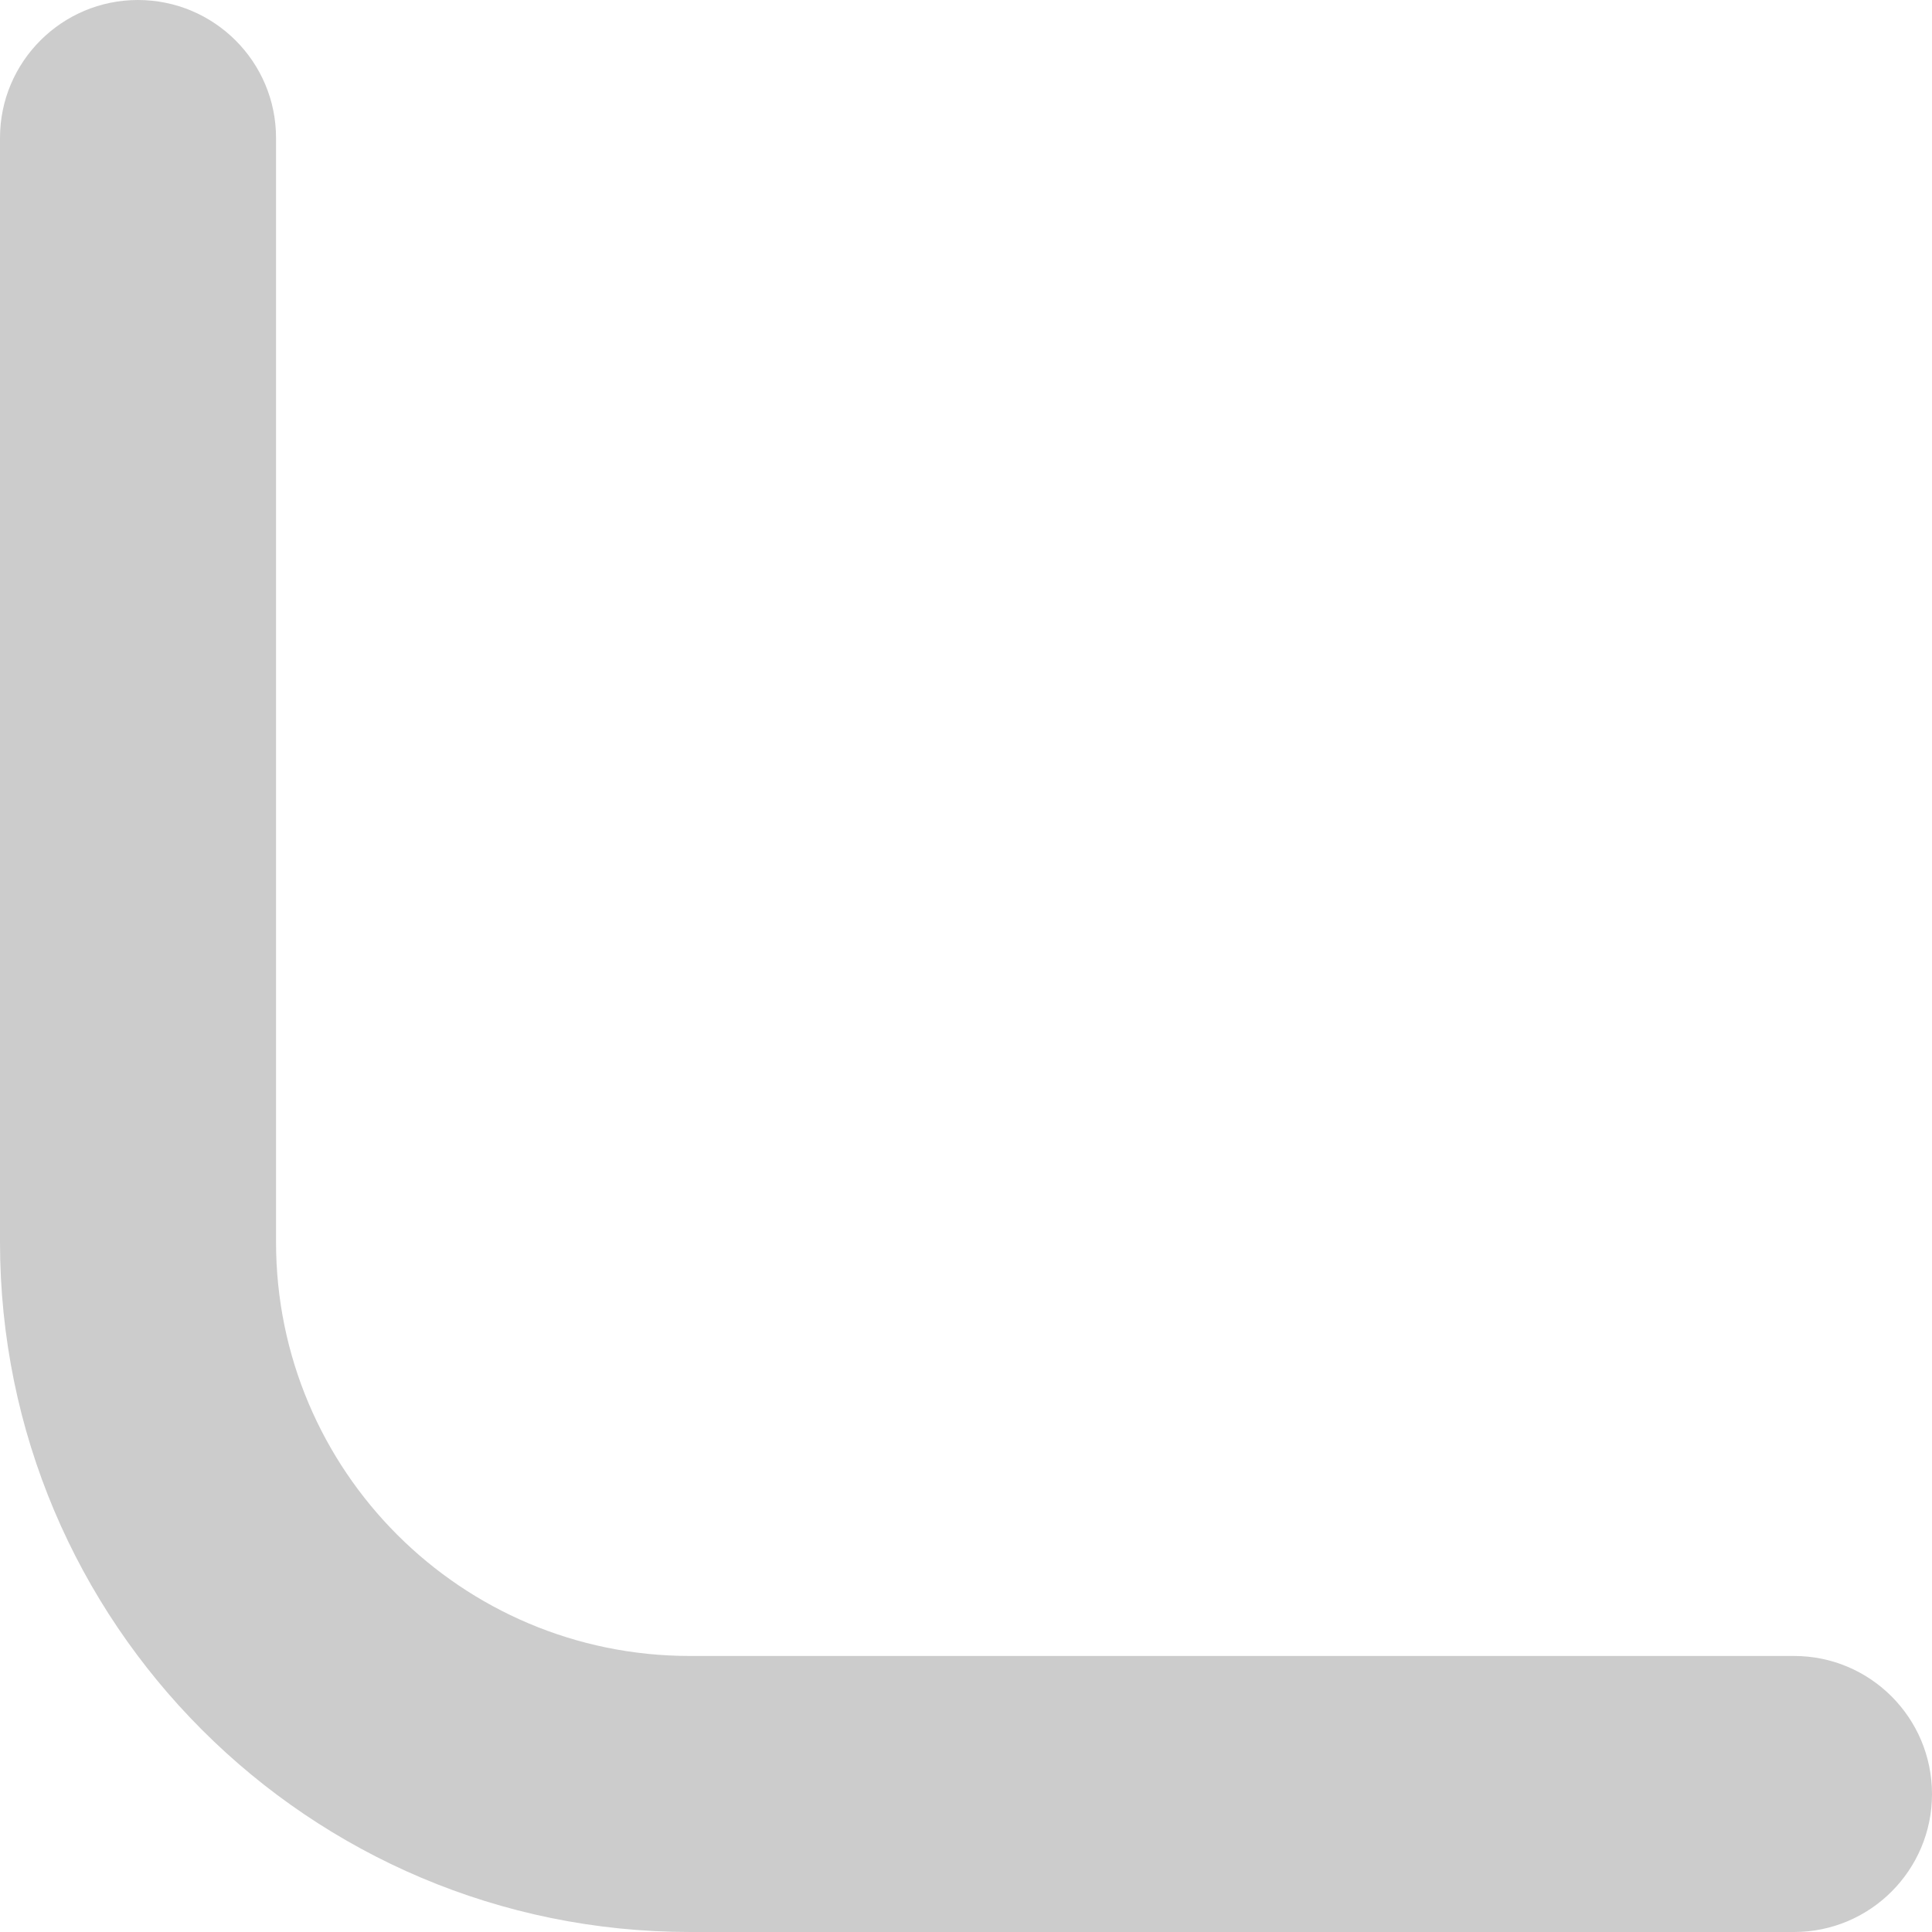
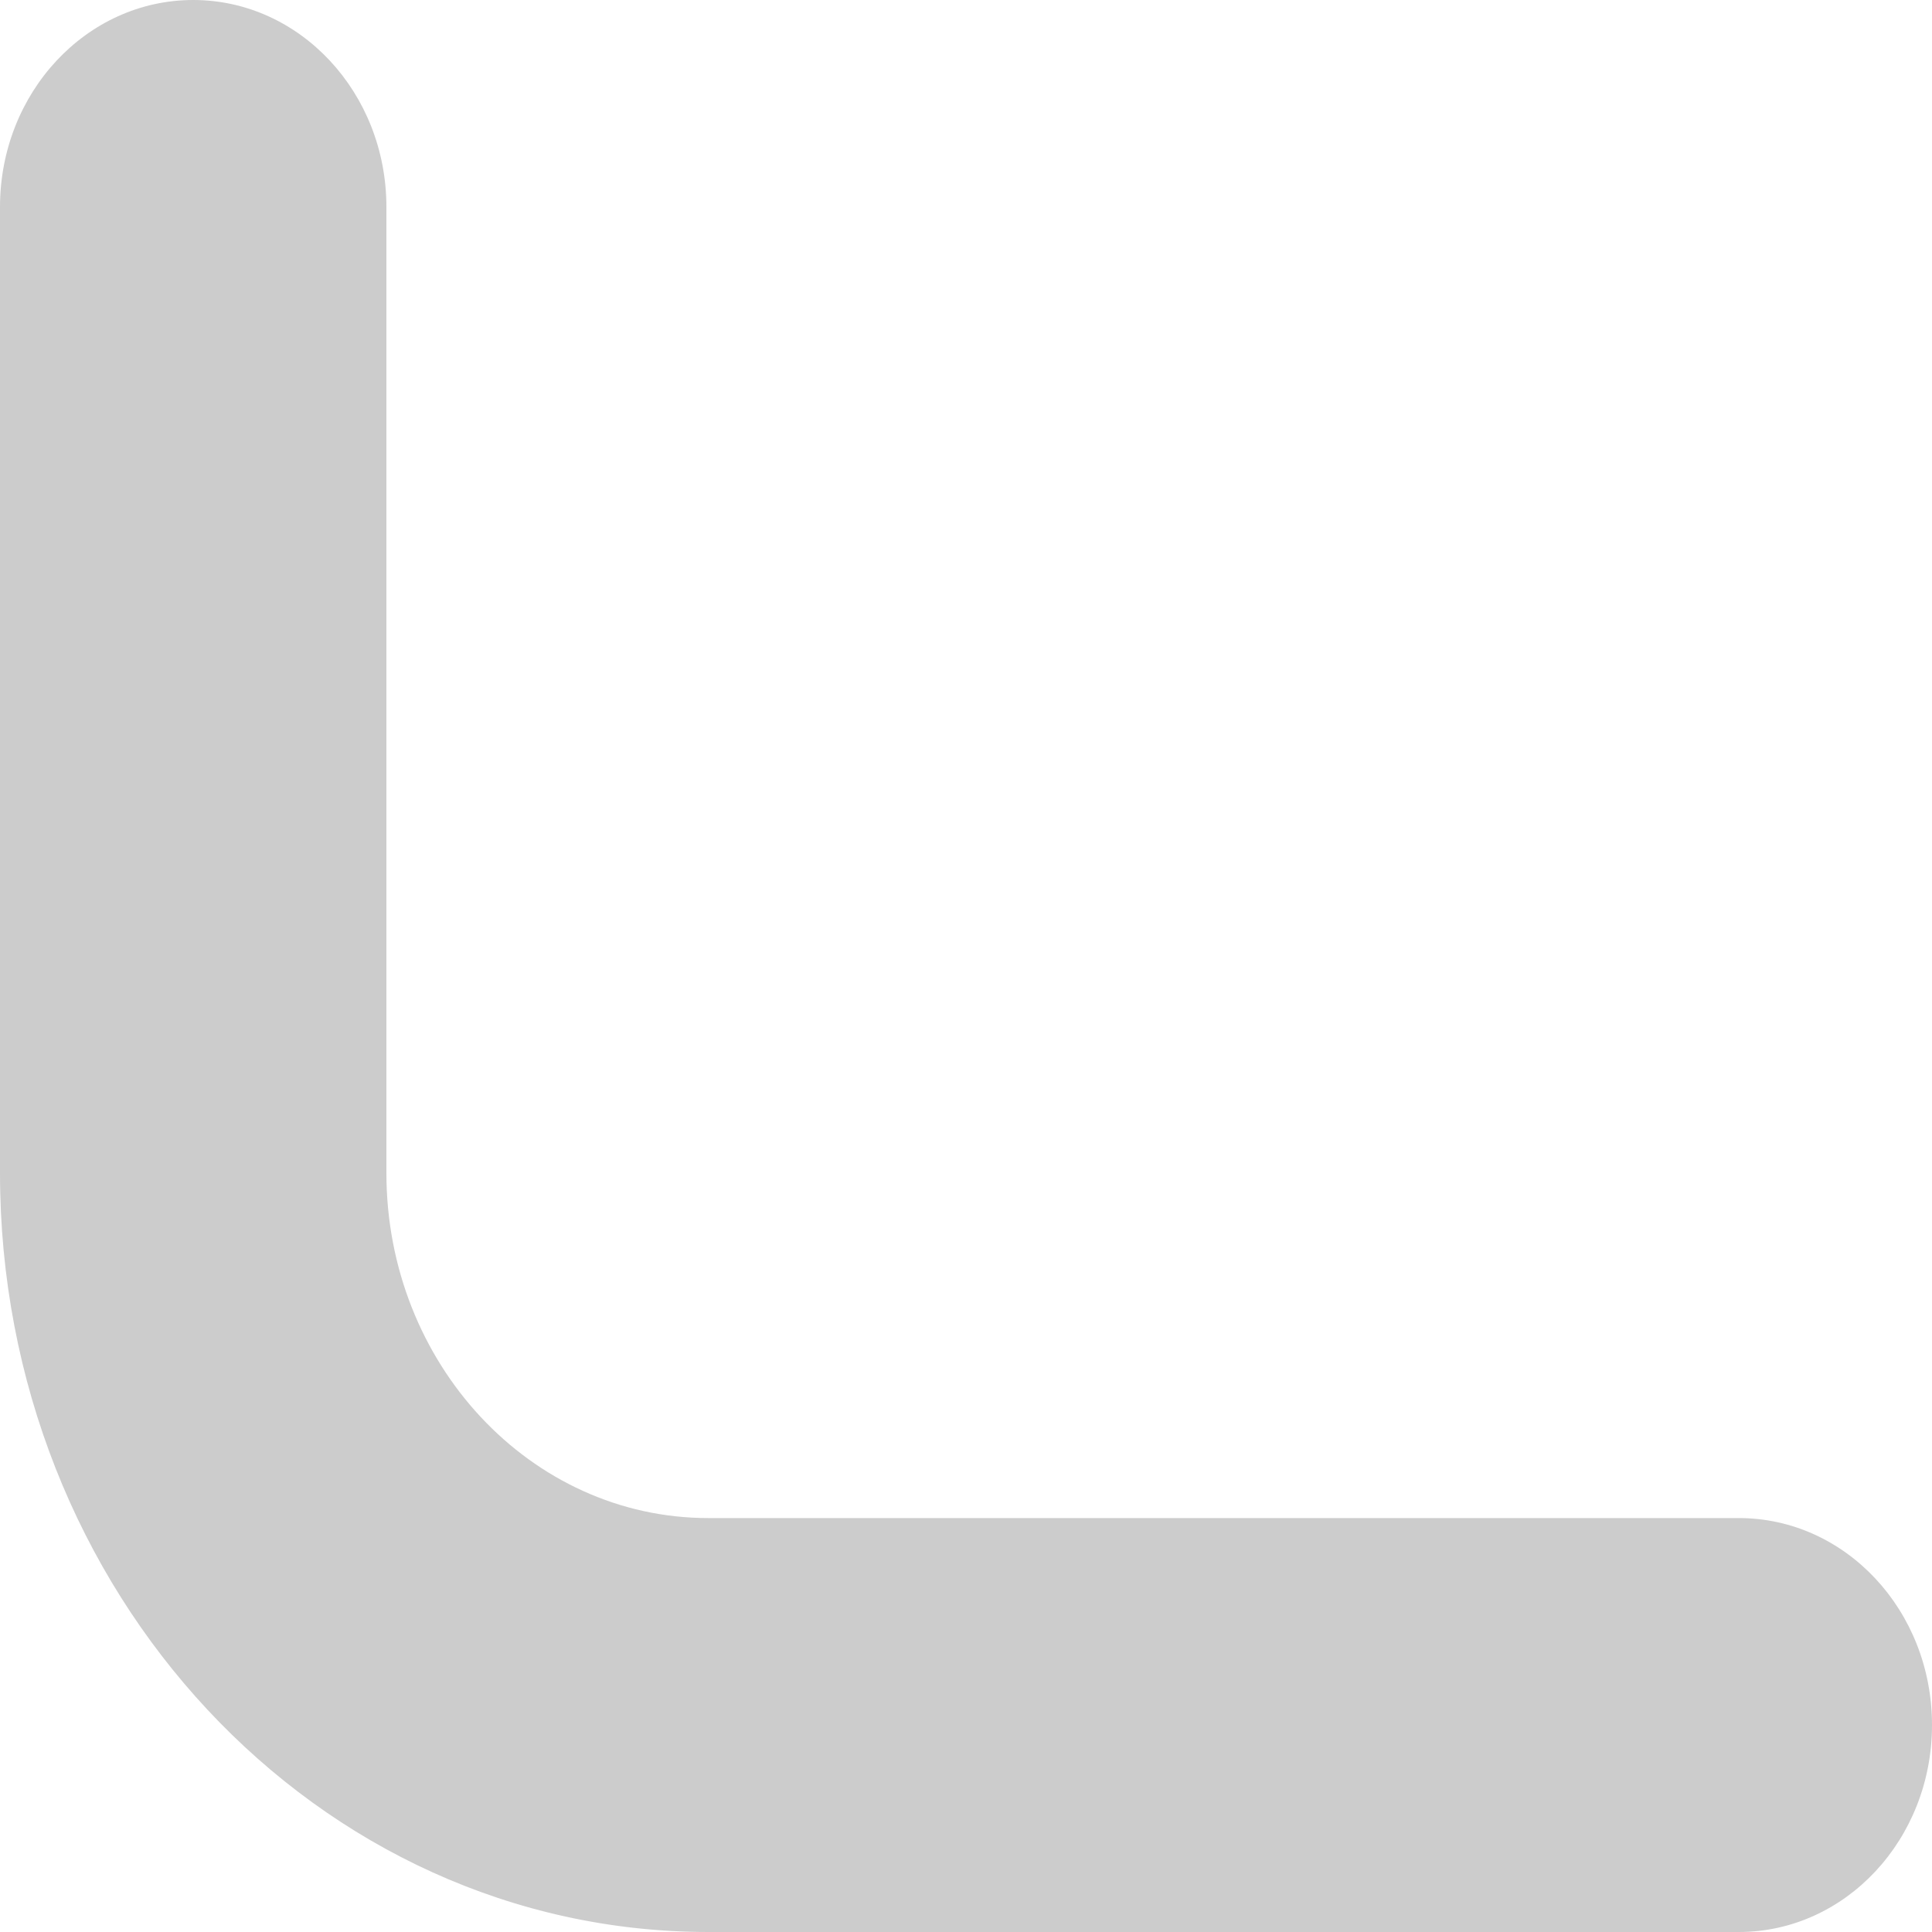
<svg xmlns="http://www.w3.org/2000/svg" width="8" height="8" viewBox="0 0 8 8" fill="none">
-   <path fill-rule="evenodd" clip-rule="evenodd" d="M0.571 0C0.887 0 1.143 0.256 1.143 0.571V5.143C1.143 6.09 1.91 6.857 2.857 6.857H7.429C7.744 6.857 8 7.113 8 7.429C8 7.744 7.744 8 7.429 8H2.857C1.279 8 0 6.721 0 5.143V0.571C0 0.256 0.256 0 0.571 0Z" fill="#CCCCCC" />
+   <path fill-rule="evenodd" clip-rule="evenodd" d="M0.8 0C1.242 0 1.6 0.384 1.6 0.857V4.857C1.6 5.646 2.197 6.286 2.933 6.286H7.2C7.642 6.286 8 6.669 8 7.143C8 7.616 7.642 8 7.2 8H2.933C1.313 8 0 6.593 0 4.857V0.857C0 0.384 0.358 0 0.8 0Z" fill="#CCCCCC" />
</svg>
